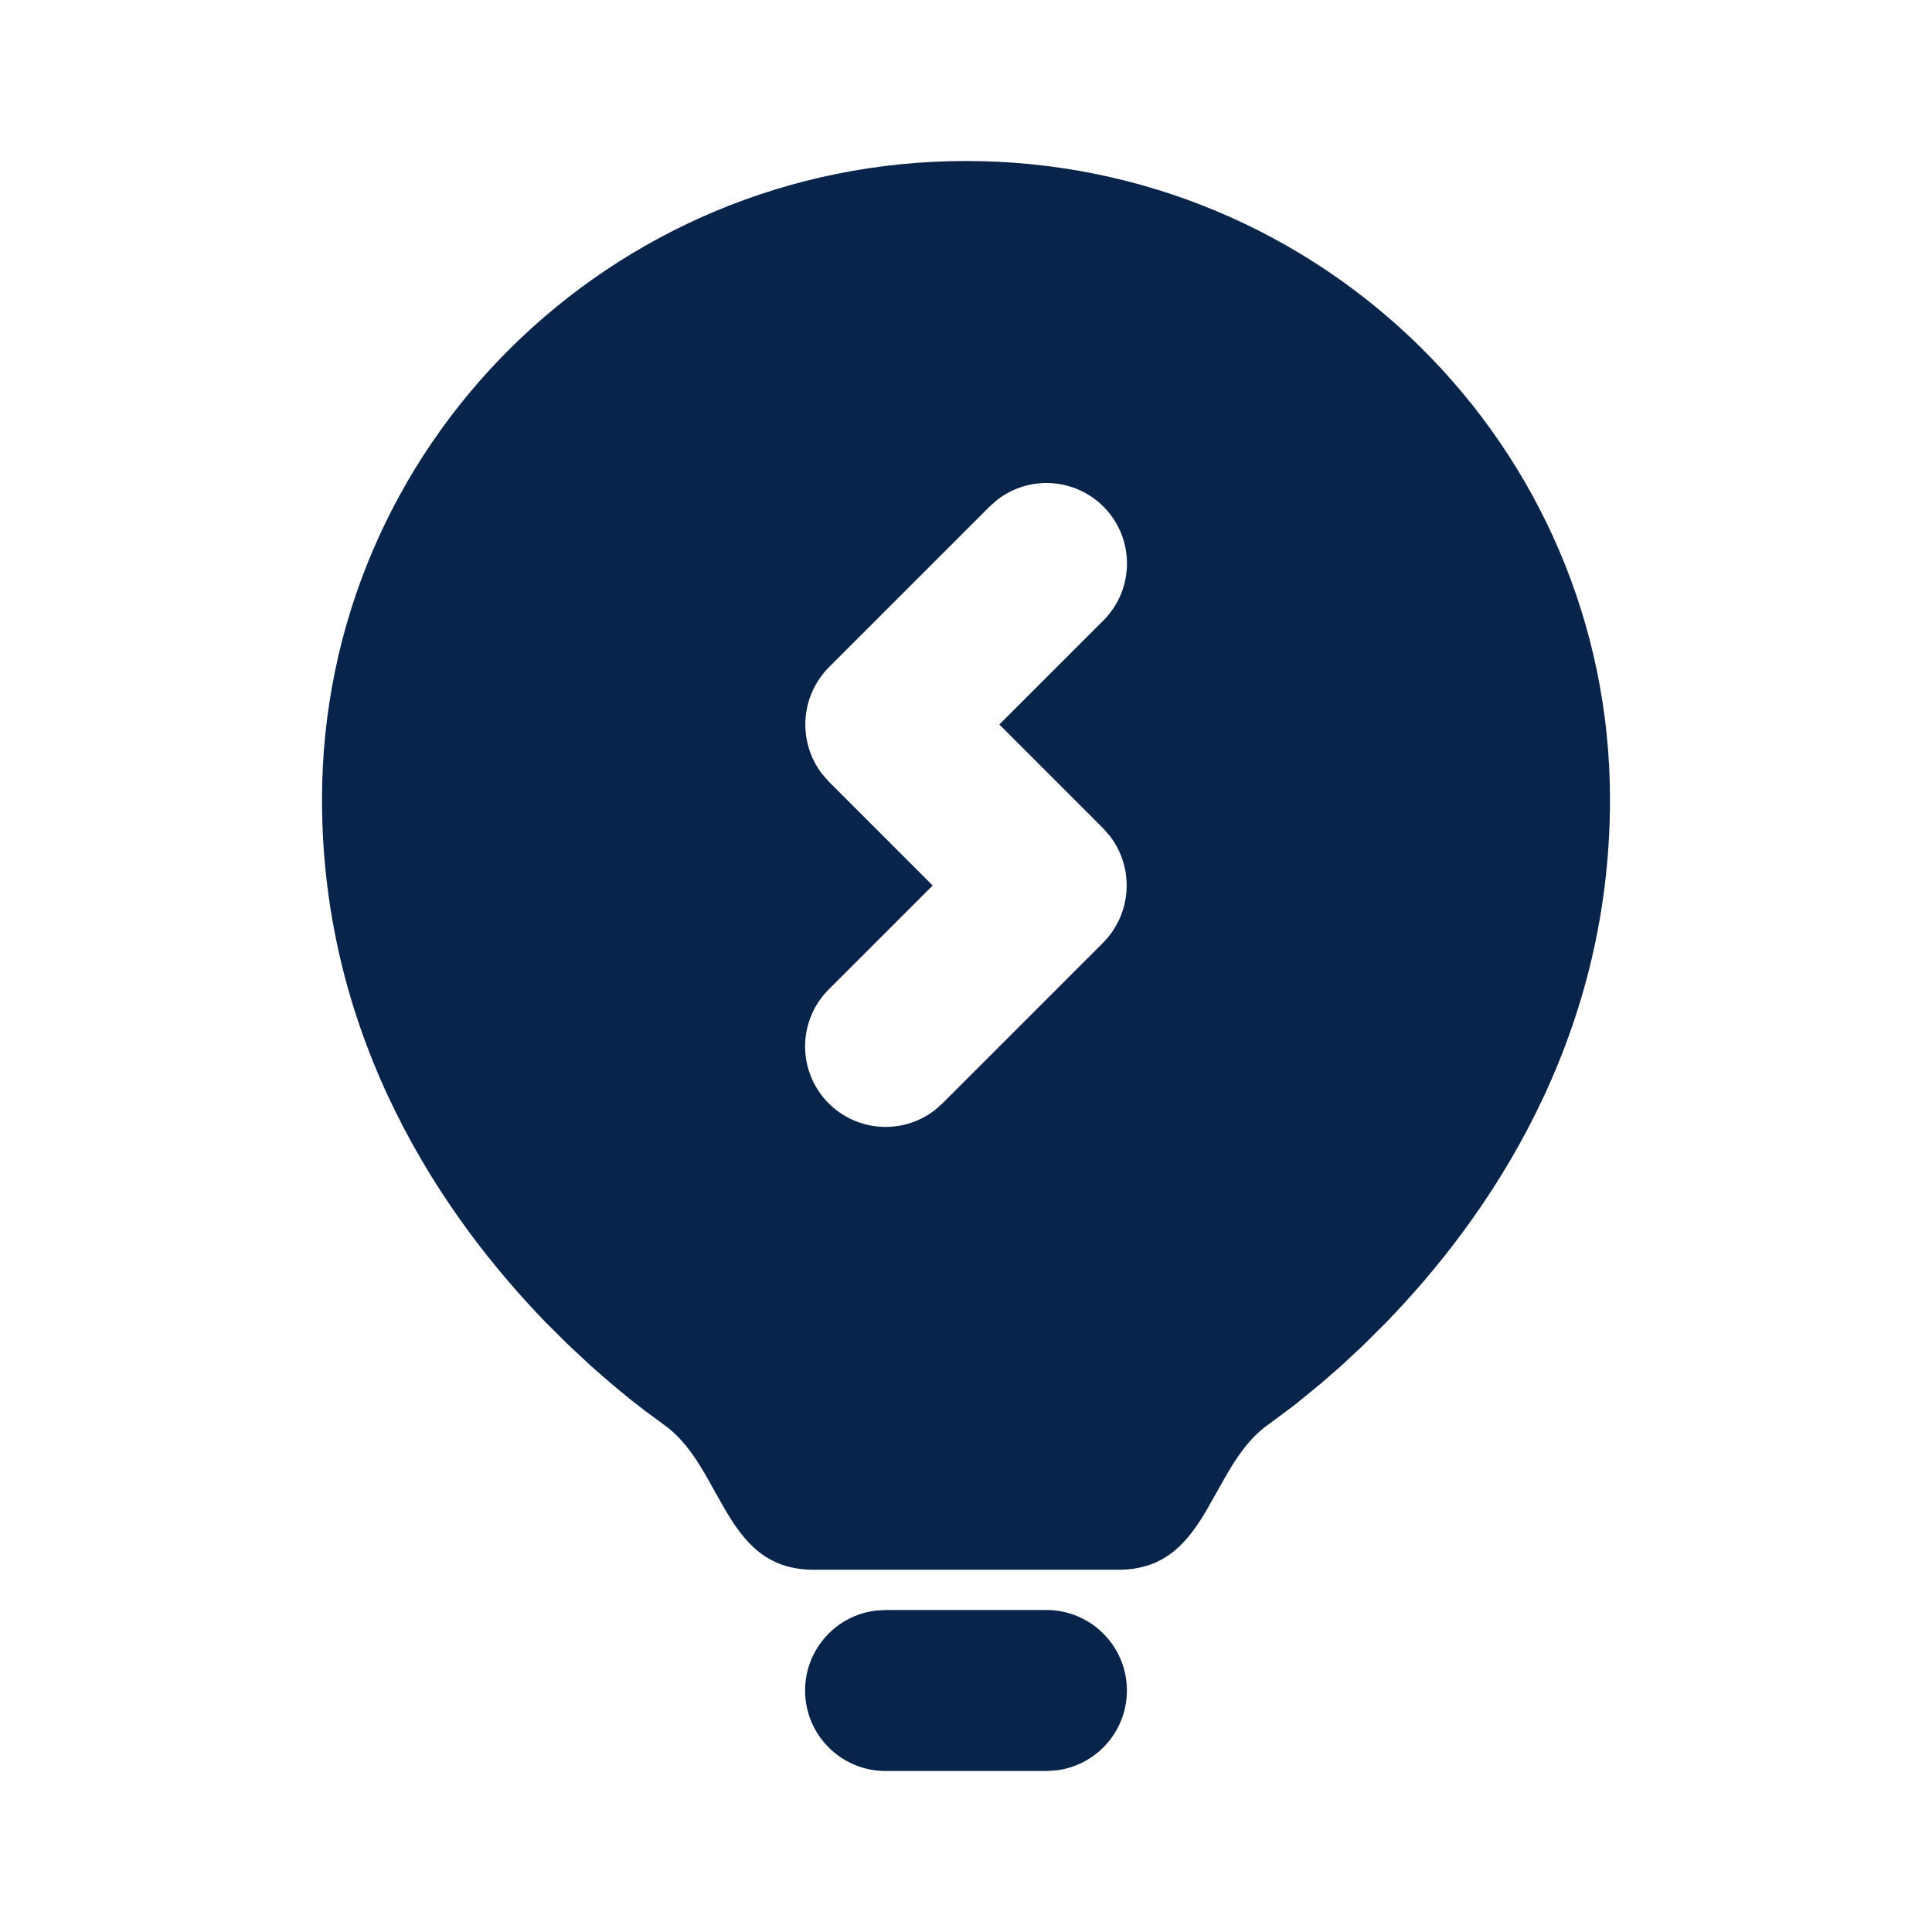
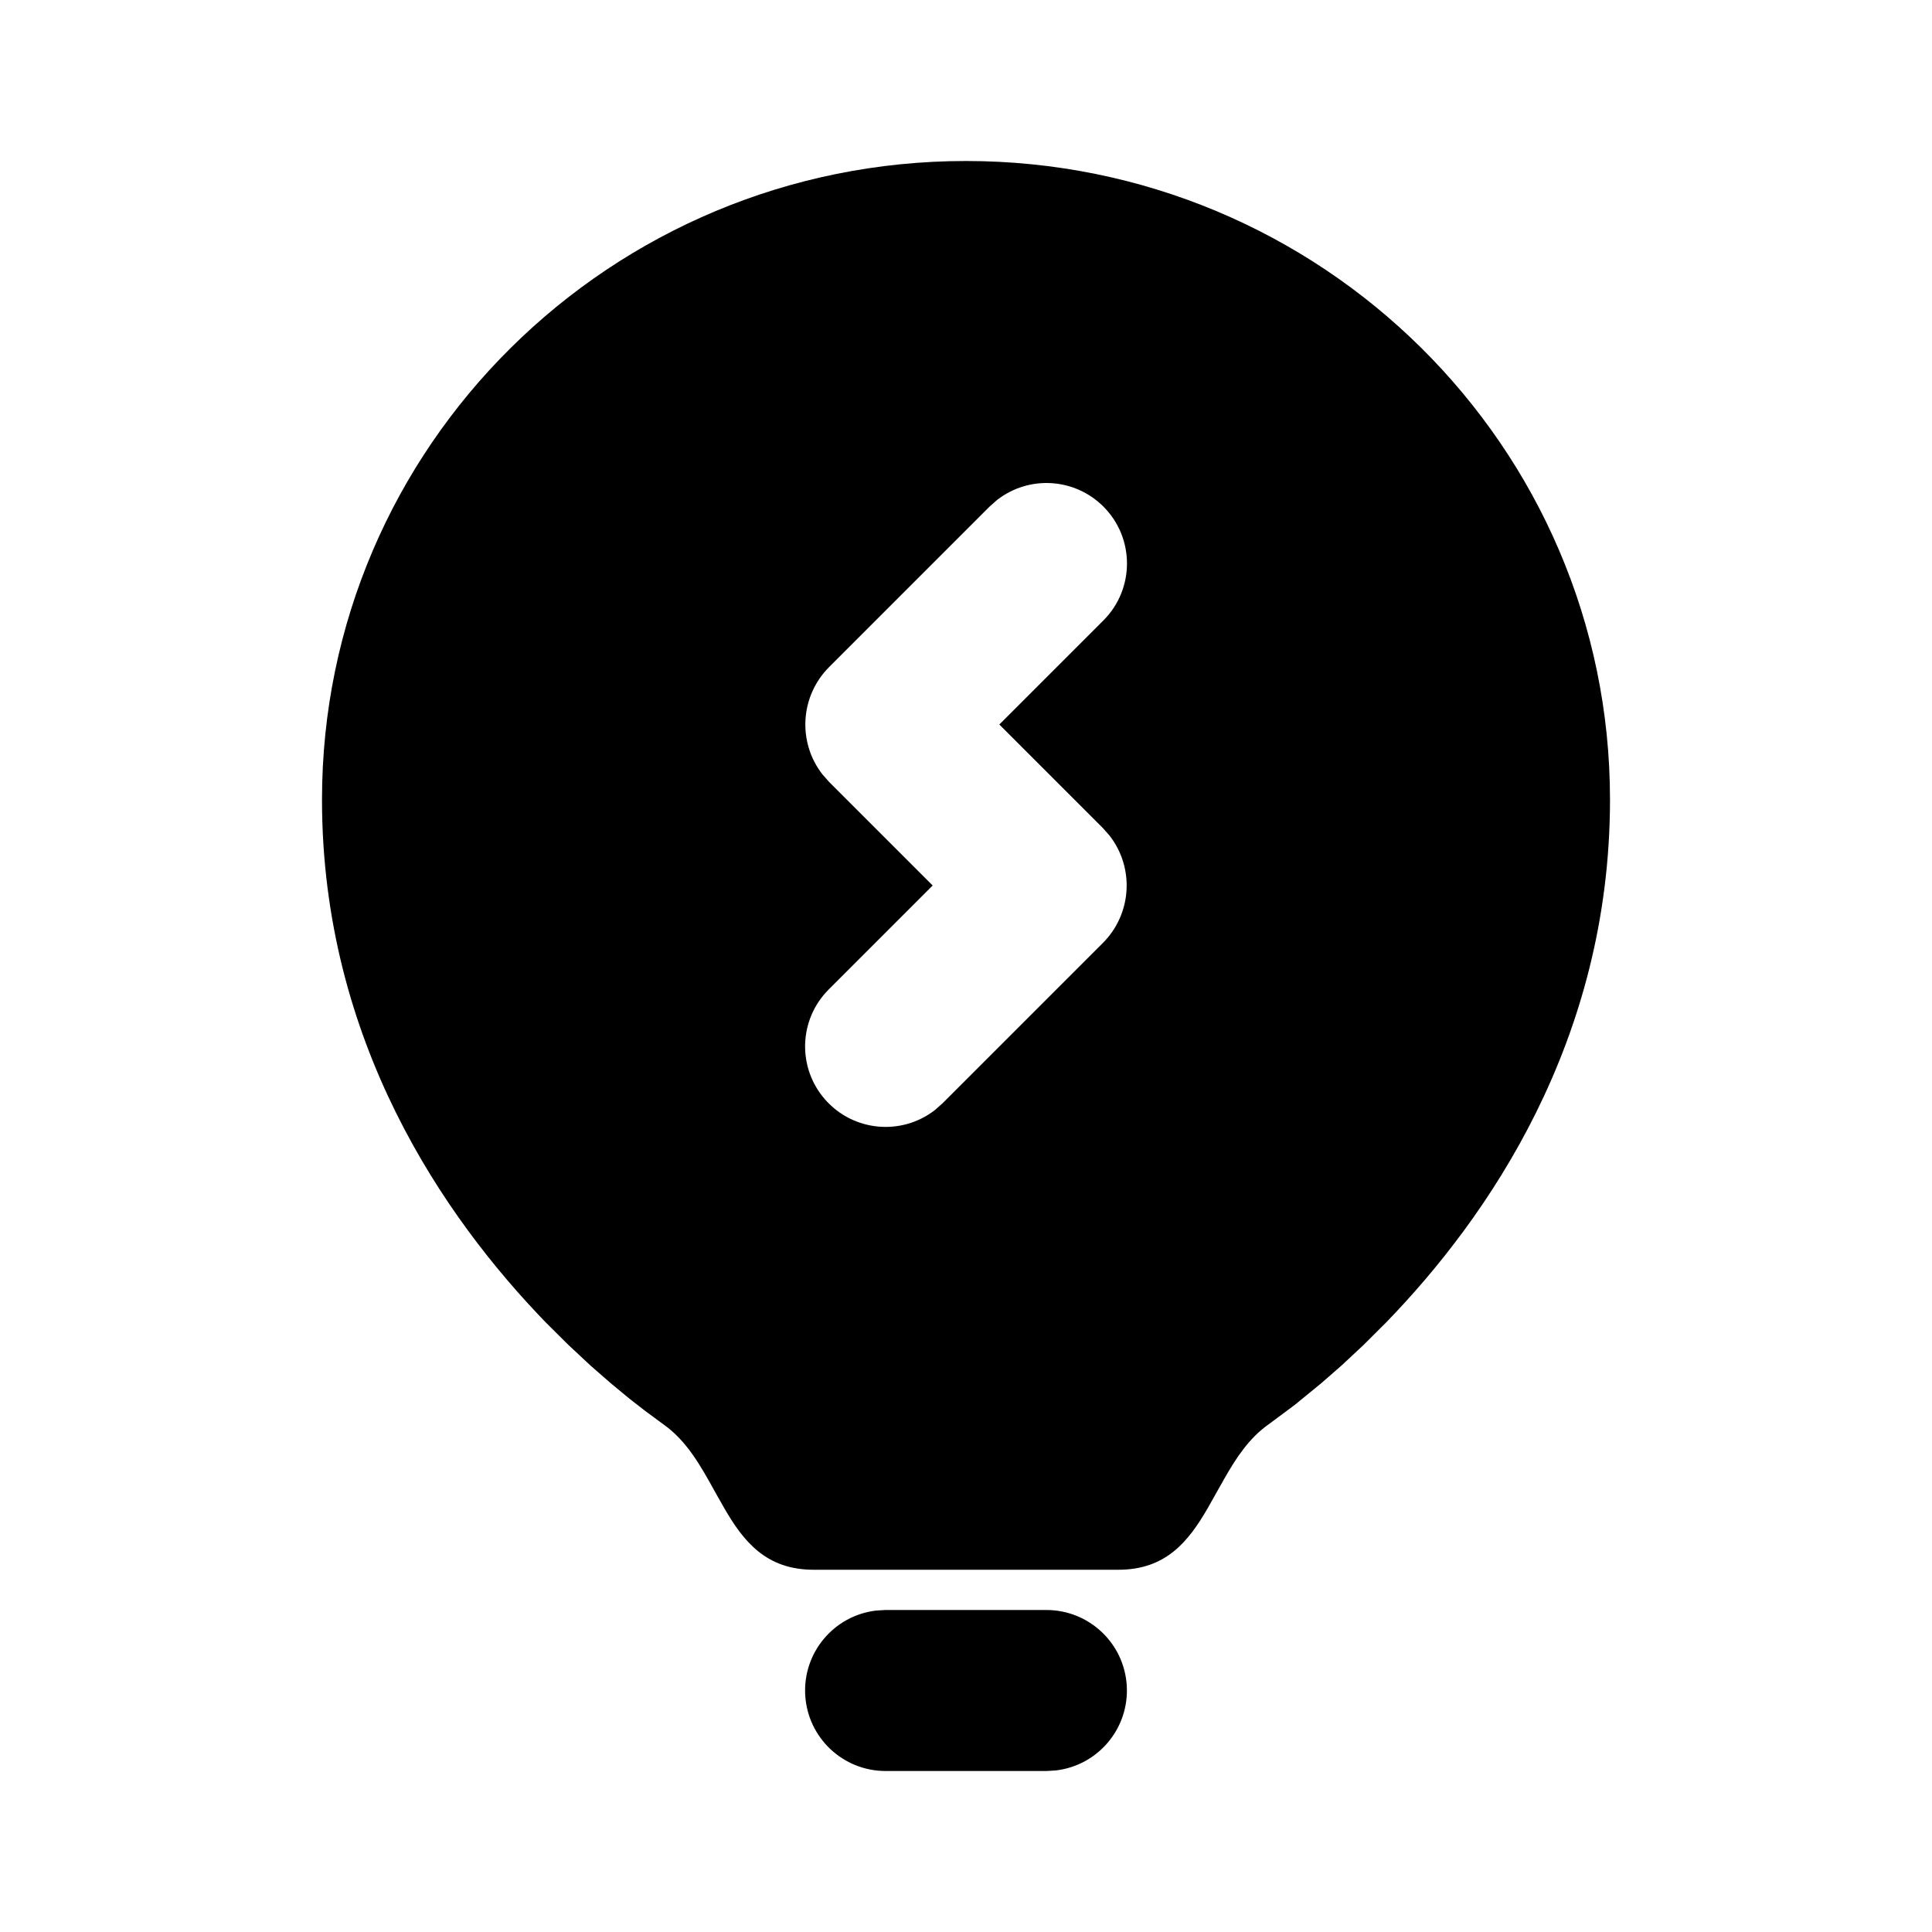
<svg xmlns="http://www.w3.org/2000/svg" width="24" height="24">
  <g fill="none">
    <path d="M24 0v24H0V0zM12.593 23.258l-.011.002-.071.035-.02.004-.014-.004-.071-.035c-.01-.004-.019-.001-.024.005l-.004.01-.017.428.005.02.01.013.104.074.015.004.012-.004.104-.074.012-.016.004-.017-.017-.427c-.002-.01-.009-.017-.017-.018m.265-.113-.013.002-.185.093-.01.01-.003.011.018.43.005.012.008.007.201.093c.012.004.023 0 .029-.008l.004-.014-.034-.614c-.003-.012-.01-.02-.02-.022m-.715.002a.023.023 0 0 0-.027.006l-.006.014-.034.614c0 .012.007.02.017.024l.015-.002.201-.093.01-.008.004-.011.017-.43-.003-.012-.01-.01z" />
-     <path fill="#09244B" d="M13 20a1 1 0 0 1 .117 1.993L13 22h-2a1 1 0 0 1-.117-1.993L11 20zM12 2c4.41 0 8 3.543 8 7.933 0 3.006-1.522 5.196-2.78 6.494l-.284.283-.27.252-.252.22-.33.27-.328.244c-.241.17-.403.419-.55.678l-.205.364c-.238.41-.517.762-1.108.762h-3.786c-.59 0-.87-.351-1.108-.762l-.118-.208c-.172-.312-.348-.63-.637-.834l-.232-.171-.199-.155-.227-.188-.252-.22-.27-.252-.285-.283C5.522 15.129 4 12.939 4 9.933 4 5.543 7.59 2 12 2m1.707 4.293a1 1 0 0 0-1.32-.083l-.094.083L10.3 8.286a1.01 1.01 0 0 0-.084 1.333l.084.095L11.586 11l-1.293 1.293a1 1 0 0 0 1.32 1.497l.094-.083 1.993-1.993a1.01 1.01 0 0 0 .084-1.333l-.084-.095L12.414 9l1.293-1.293a1 1 0 0 0 0-1.414" />
+     <path fill="currentColor" d="M13 20a1 1 0 0 1 .117 1.993L13 22h-2a1 1 0 0 1-.117-1.993L11 20zM12 2c4.41 0 8 3.543 8 7.933 0 3.006-1.522 5.196-2.78 6.494l-.284.283-.27.252-.252.22-.33.27-.328.244c-.241.17-.403.419-.55.678l-.205.364c-.238.41-.517.762-1.108.762h-3.786c-.59 0-.87-.351-1.108-.762l-.118-.208c-.172-.312-.348-.63-.637-.834l-.232-.171-.199-.155-.227-.188-.252-.22-.27-.252-.285-.283C5.522 15.129 4 12.939 4 9.933 4 5.543 7.59 2 12 2m1.707 4.293a1 1 0 0 0-1.32-.083l-.094.083L10.3 8.286a1.01 1.01 0 0 0-.084 1.333l.084.095L11.586 11l-1.293 1.293a1 1 0 0 0 1.32 1.497l.094-.083 1.993-1.993a1.01 1.01 0 0 0 .084-1.333l-.084-.095L12.414 9l1.293-1.293a1 1 0 0 0 0-1.414" />
  </g>
</svg>
